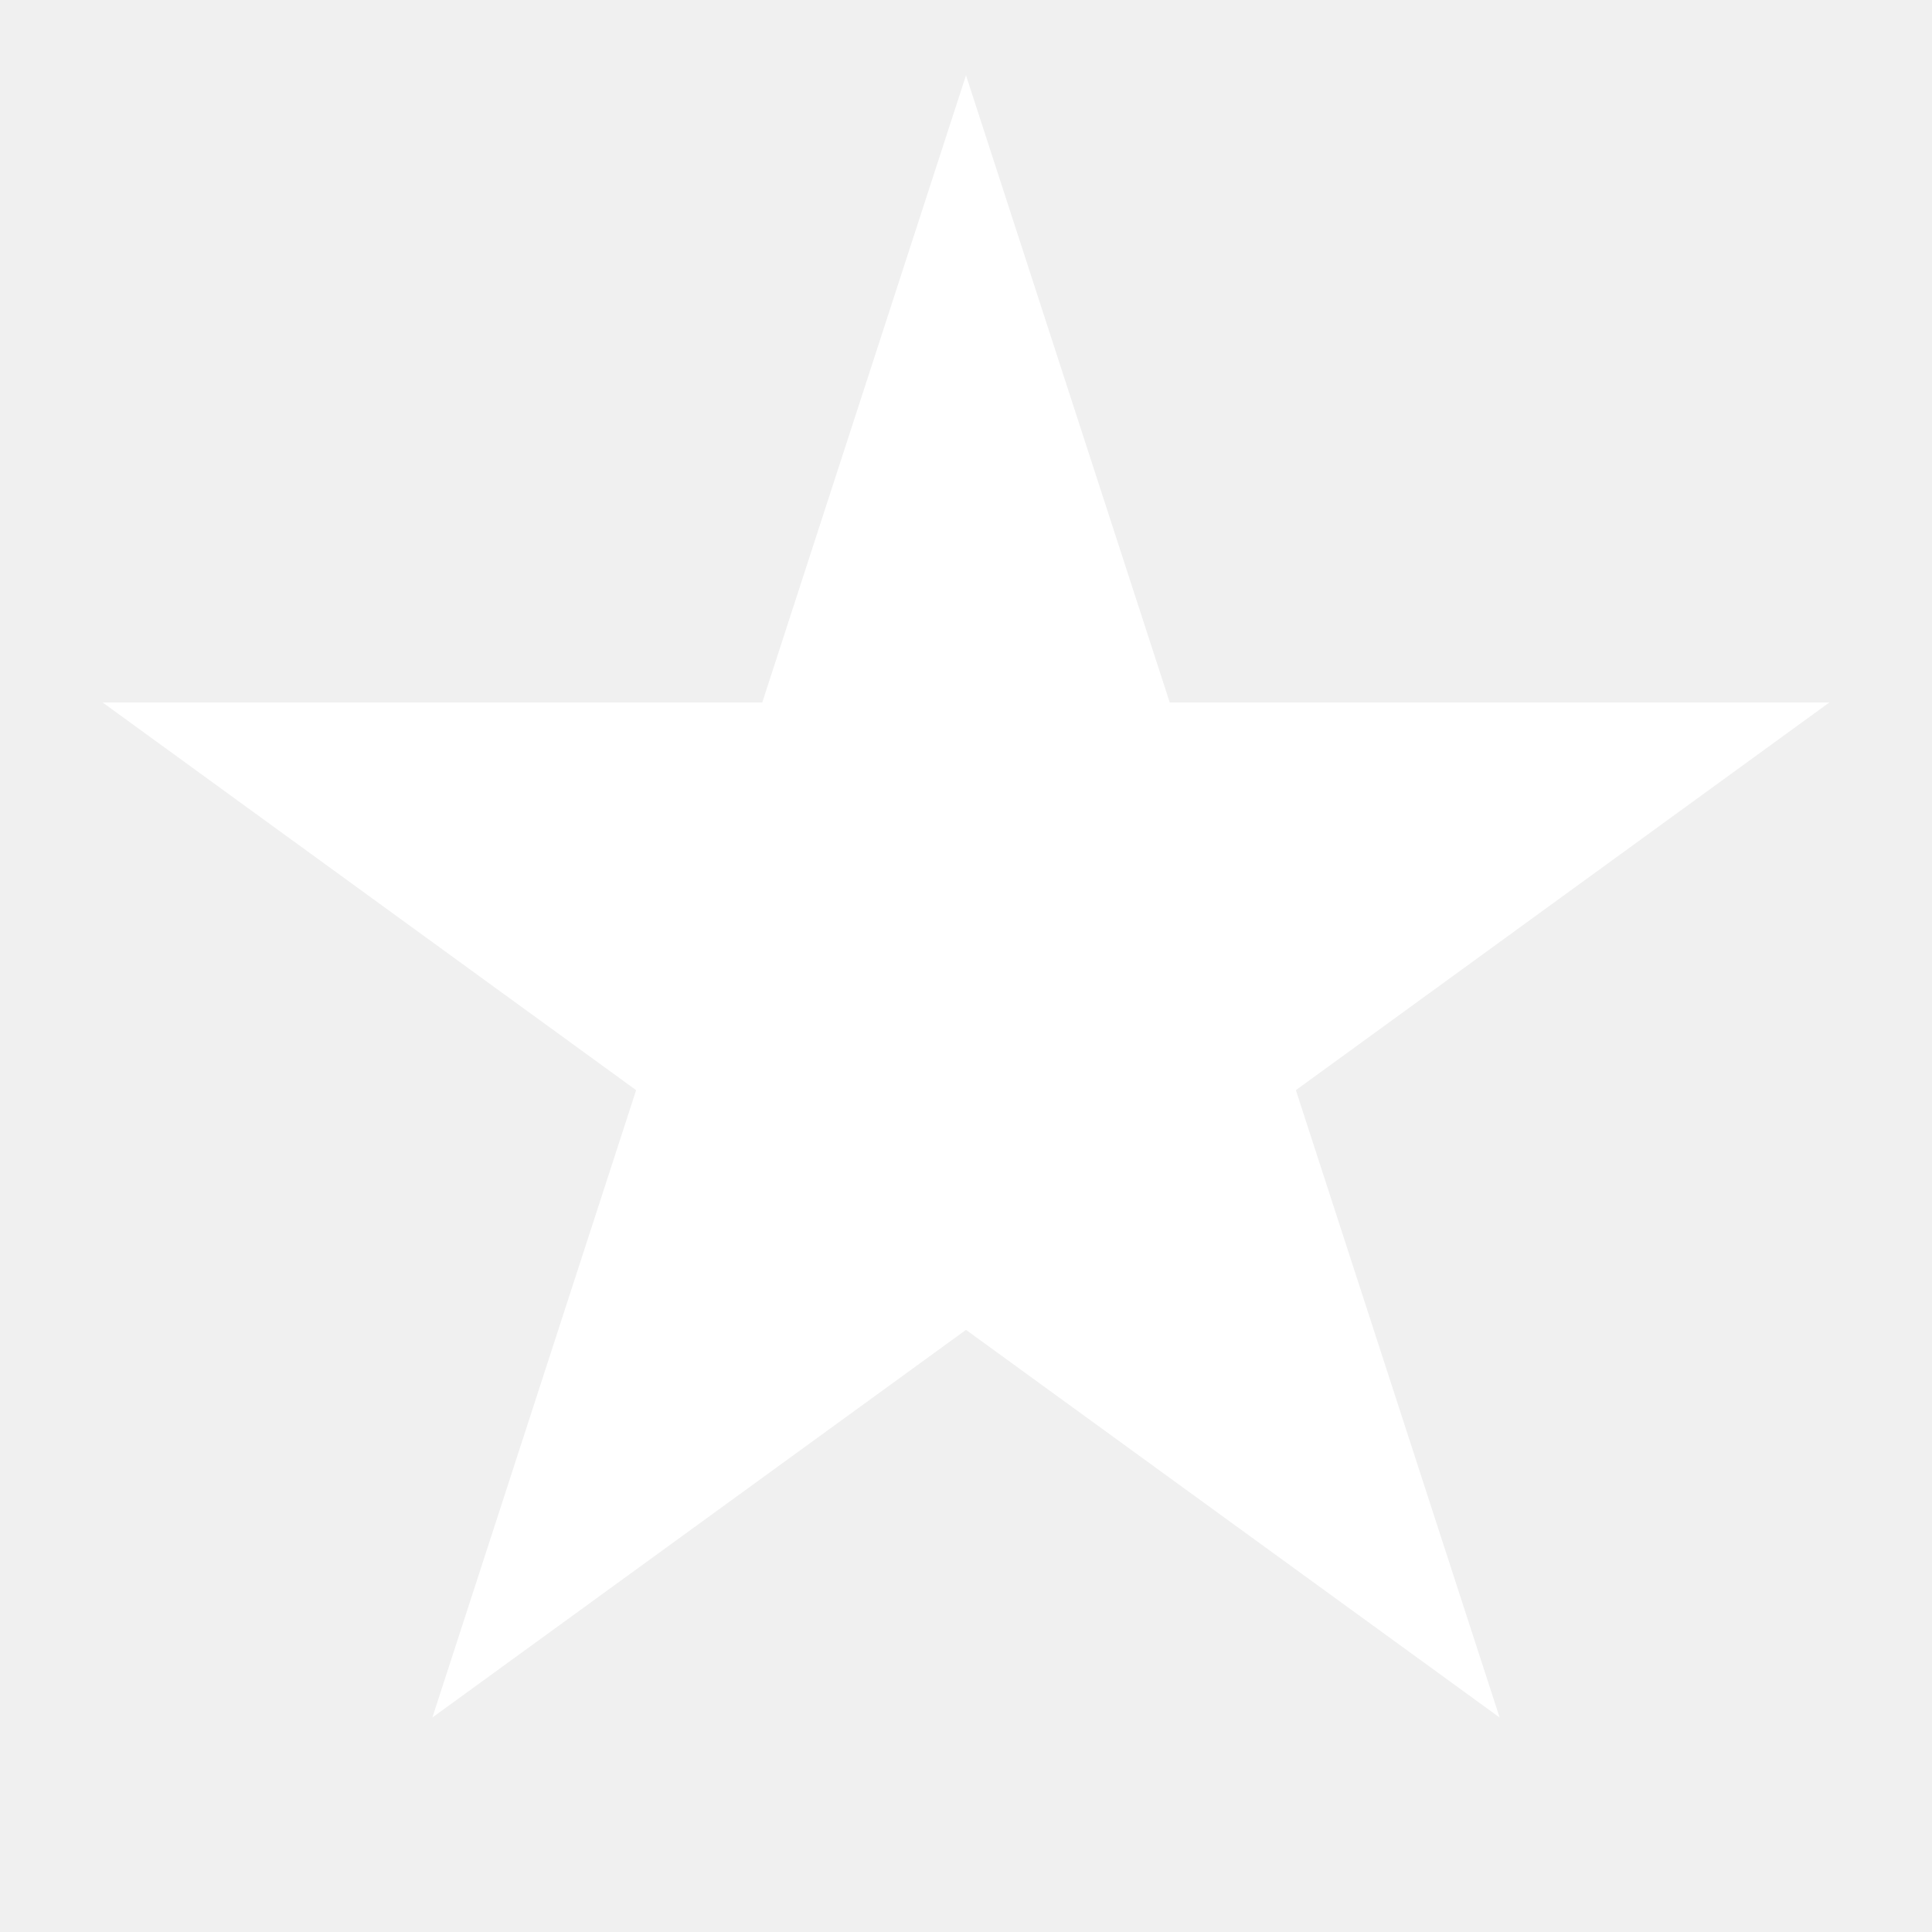
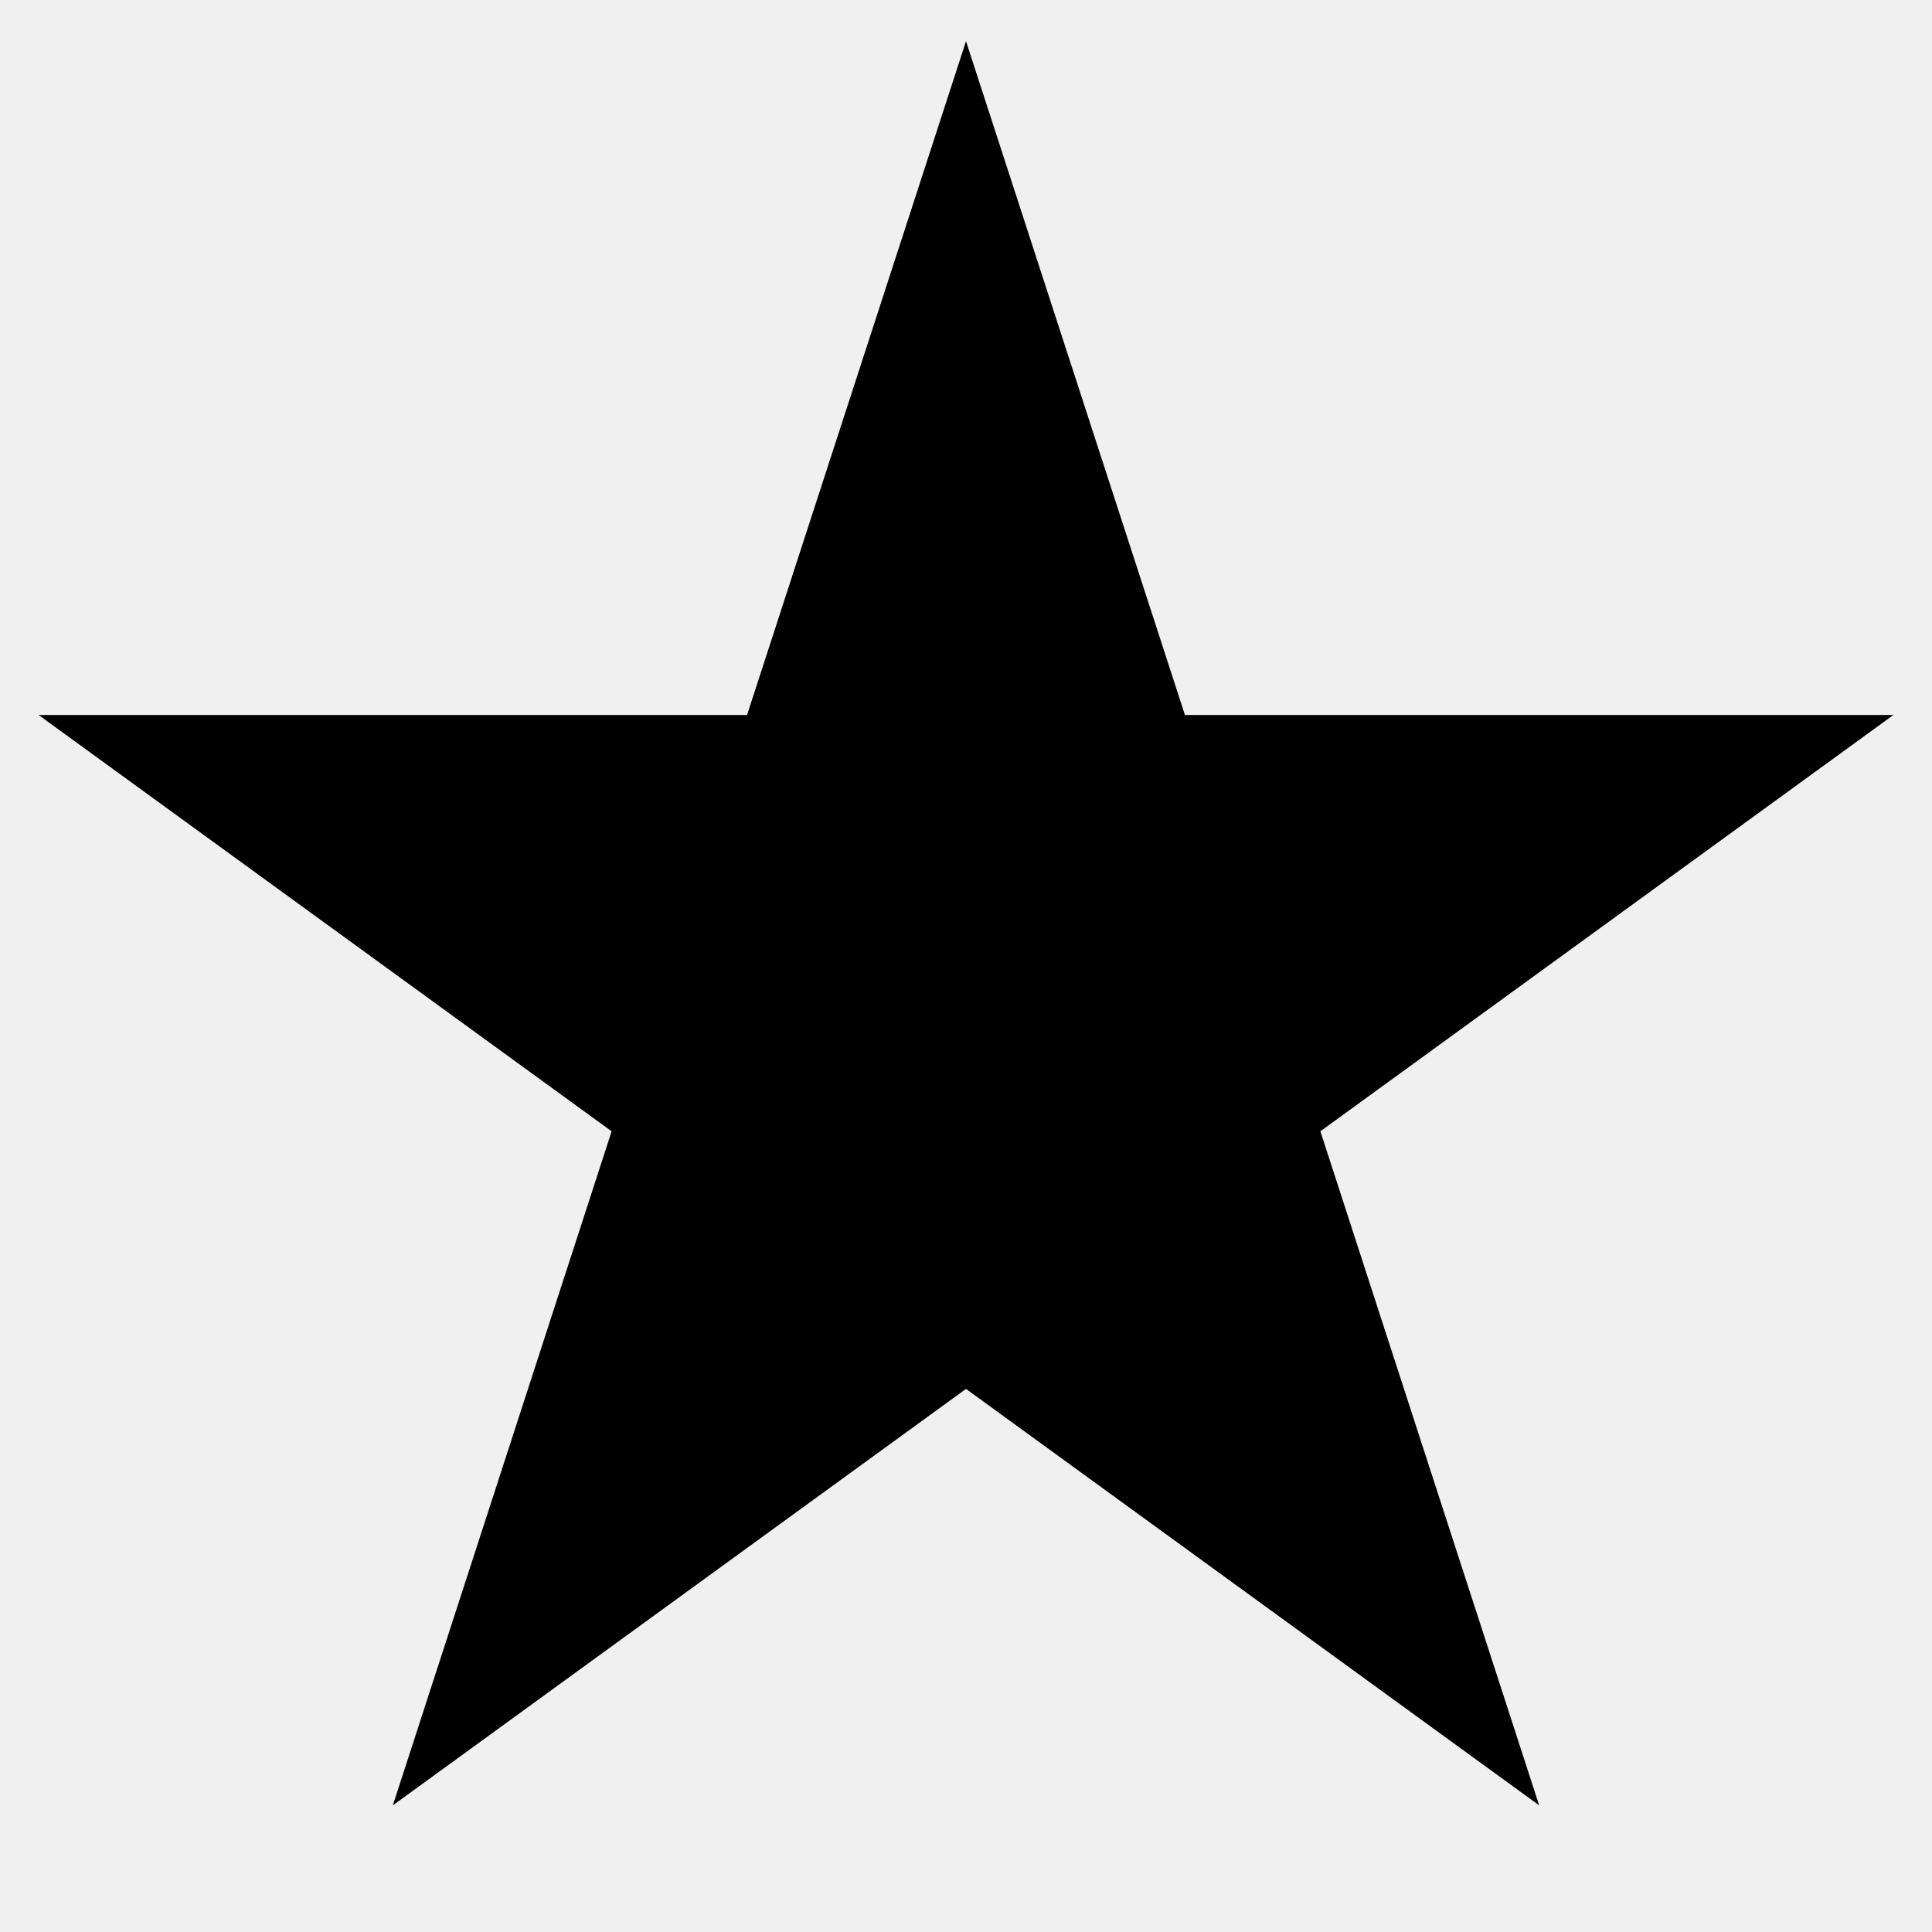
- <svg xmlns="http://www.w3.org/2000/svg" id="_图层_1" data-name="图层_1" version="1.1" viewBox="0 0 1080 1080">
-   <defs>
-     <style>
-       .st0 {
-         fill: #fff;
-       }
-     </style>
-   </defs>
-   <polygon class="st0" points="540 743.4 838.3 960.1 724.4 609.4 1022.6 392.7 653.9 392.7 540 42.1 426.1 392.7 57.4 392.7 355.6 609.4 241.7 960.1 540 743.4" />
+ <svg xmlns="http://www.w3.org/2000/svg" id="star" version="1.1" viewBox="0 0 1080 1080">
+   <polygon class="inner" points="540 776.4 860.4 1009.2 738.1 632.4 1058.4 399.7 662.4 399.7 540 23 417.6 399.7 21.6 399.7 341.9 632.4 219.6 1009.2 540 776.4" />
</svg>
